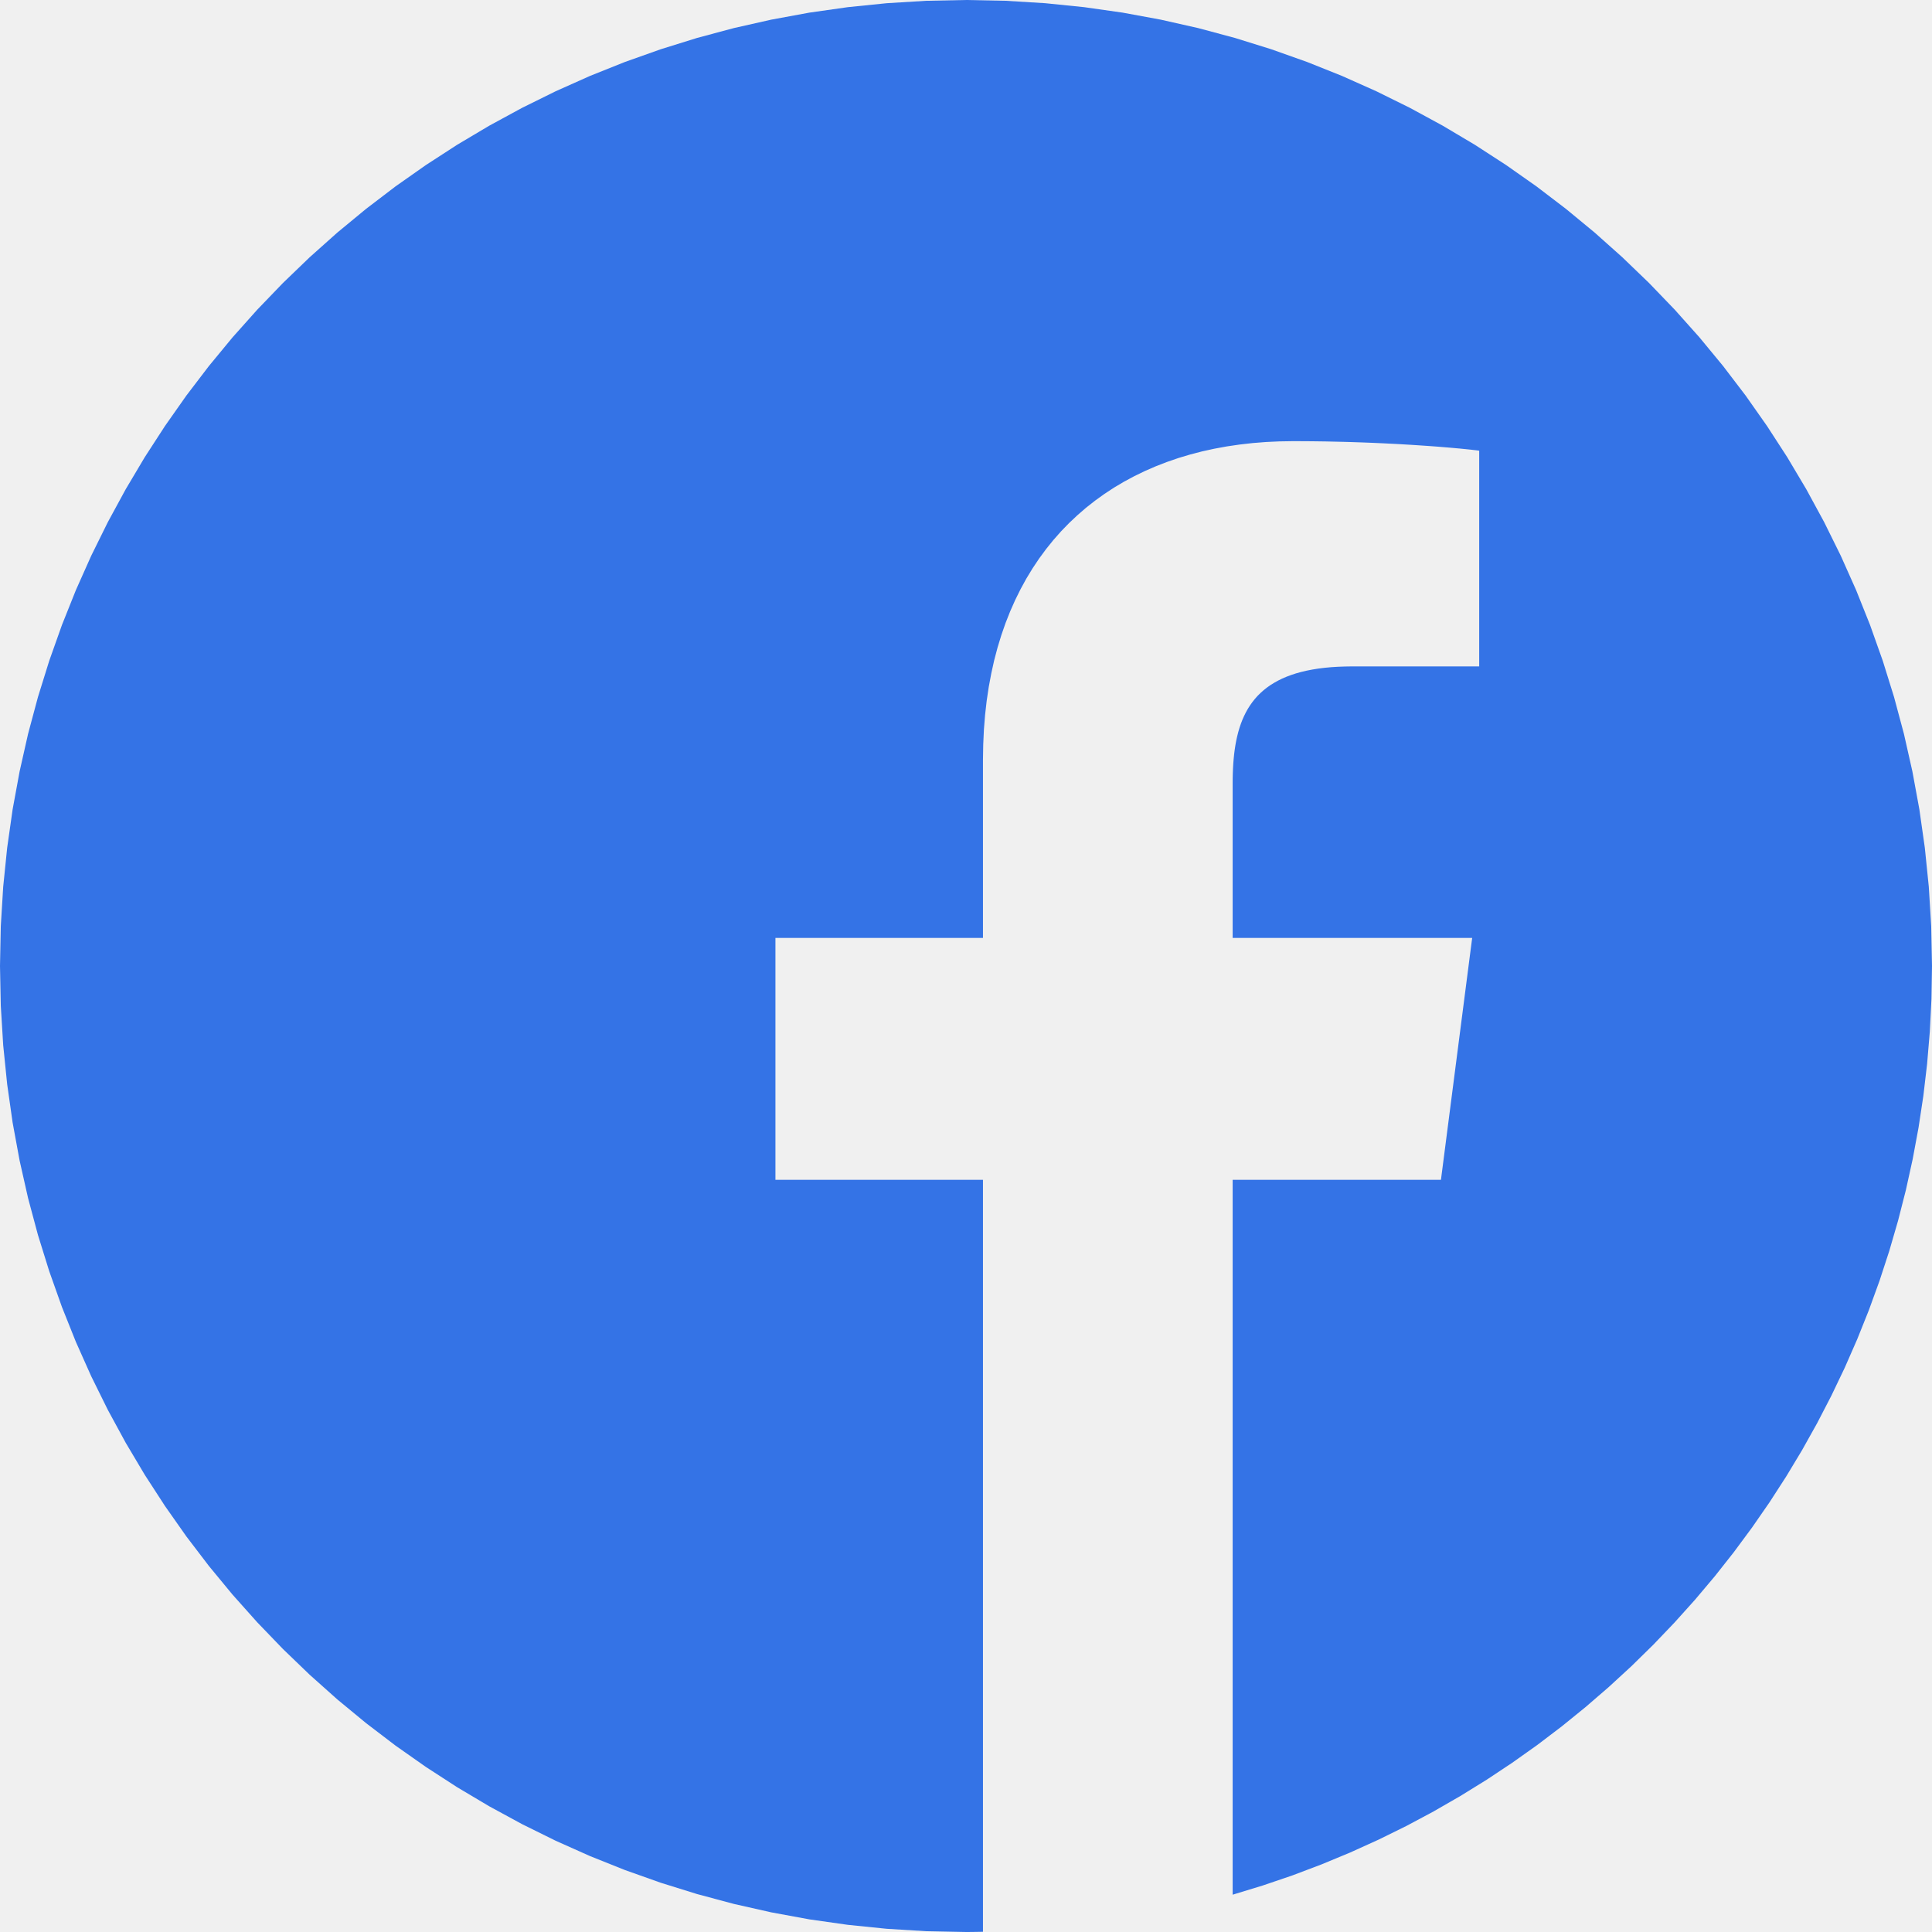
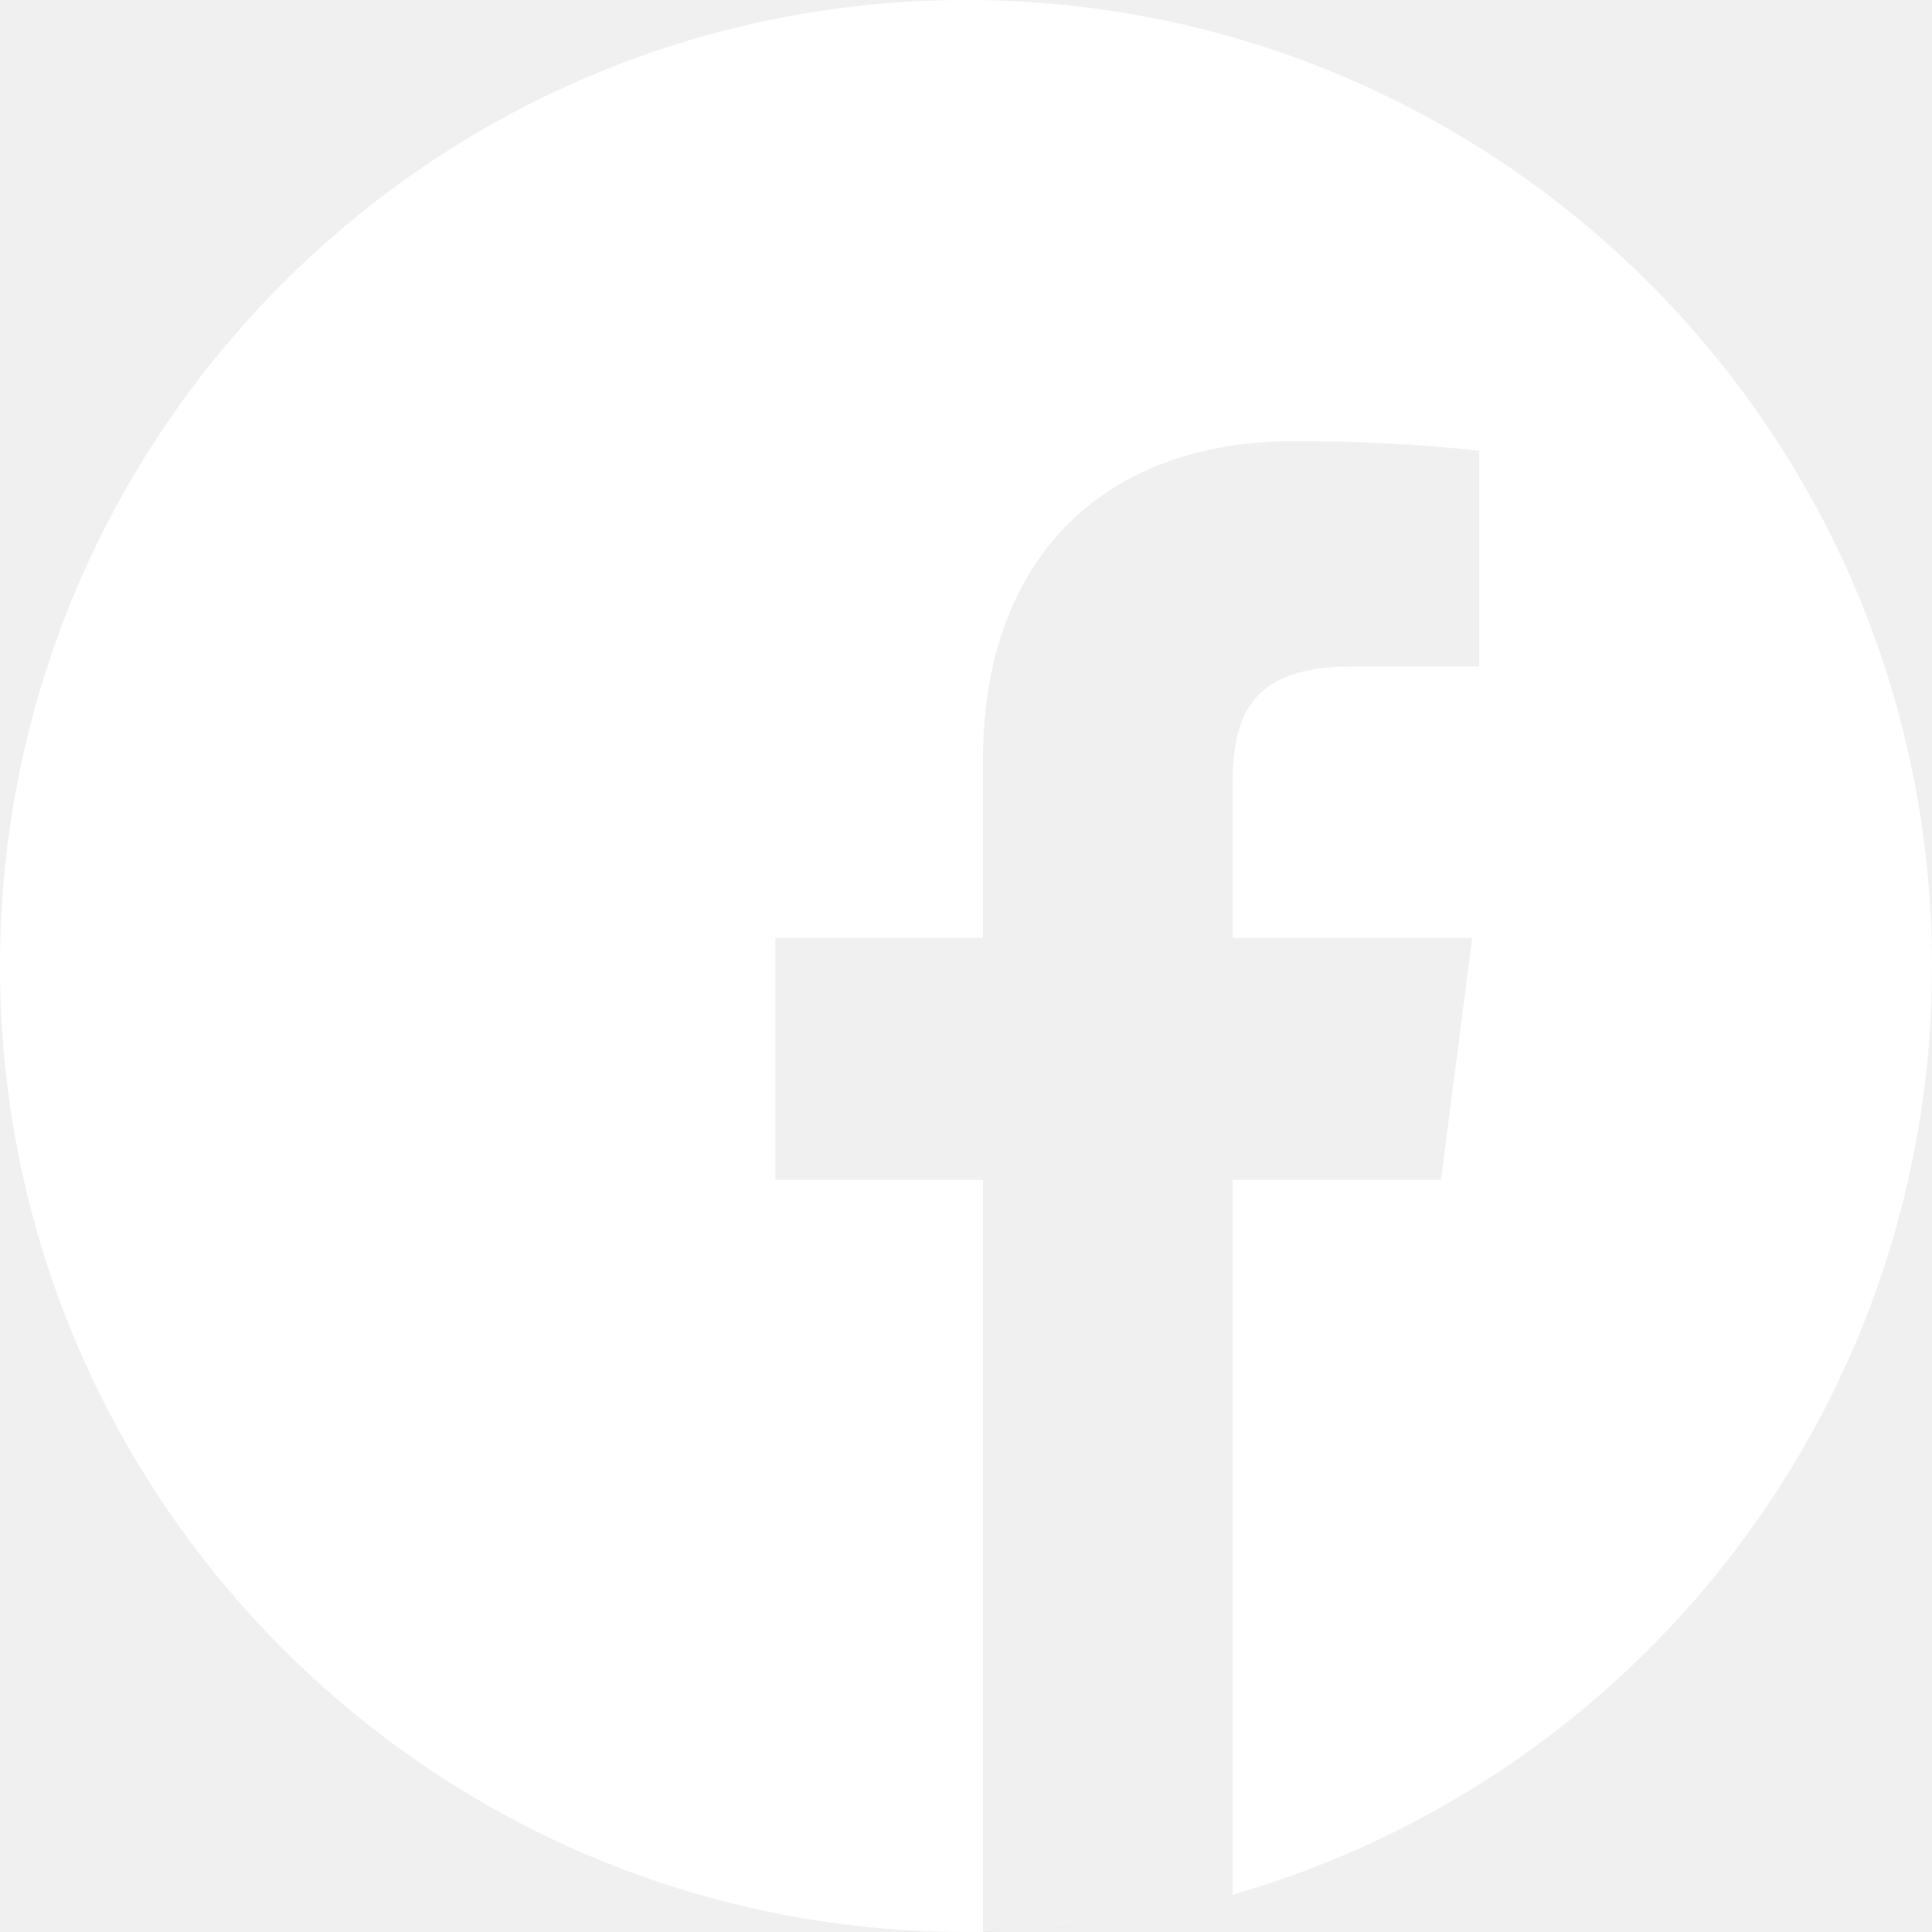
- <svg xmlns="http://www.w3.org/2000/svg" xmlns:xlink="http://www.w3.org/1999/xlink" version="1.1" preserveAspectRatio="xMidYMid meet" viewBox="0 0 682 682" width="682" height="682">
+ <svg xmlns="http://www.w3.org/2000/svg" id="Layer_1" data-name="Layer 1" viewBox="0 0 512 512">
  <defs>
-     <path d="M426.58 671.15L425.79 671.36L425 671.56L425.79 671.36L426.58 671.15L427.37 670.94L428.16 670.73L427.37 670.94L426.58 671.15Z" id="bLmo1dlb0" />
-     <path d="M368.96 1.13L382.72 2.53L396.3 4.46L409.72 6.93L422.94 9.91L435.96 13.4L448.77 17.39L461.36 21.86L473.72 26.8L485.84 32.21L497.7 38.07L509.29 44.37L520.61 51.1L531.64 58.25L542.38 65.8L552.8 73.75L562.91 82.09L572.68 90.81L582.11 99.89L591.19 109.32L599.91 119.09L608.25 129.2L616.2 139.62L623.75 150.36L630.9 161.39L637.63 172.71L643.93 184.3L649.79 196.16L655.2 208.28L660.14 220.64L664.61 233.23L668.6 246.04L672.09 259.06L675.07 272.28L677.54 285.7L679.47 299.28L680.87 313.04L681.72 326.95L682 341L681.81 352.63L681.23 364.16L680.27 375.58L678.94 386.9L677.24 398.1L675.18 409.18L672.77 420.13L670.01 430.94L666.91 441.61L663.47 452.14L659.7 462.52L655.61 472.73L651.21 482.78L646.49 492.65L641.47 502.35L636.15 511.87L630.54 521.19L624.64 530.32L618.46 539.24L612.01 547.96L605.3 556.46L598.32 564.74L591.08 572.79L583.6 580.61L575.88 588.18L567.91 595.51L559.72 602.59L551.31 609.41L542.68 615.97L533.83 622.25L524.78 628.26L515.53 633.98L506.09 639.42L496.47 644.56L486.66 649.39L476.67 653.92L466.52 658.13L456.21 662.03L445.74 665.59L435.13 668.83L435.13 416.47L508.66 416.47L519.68 331.09L435.13 331.09L435.13 276.71L435.14 274.87L435.18 273.07L435.25 271.3L435.35 269.56L435.49 267.85L435.66 266.17L435.87 264.53L436.12 262.93L436.41 261.36L436.75 259.83L437.13 258.33L437.56 256.88L438.04 255.46L438.57 254.09L439.16 252.75L439.8 251.46L440.5 250.21L441.26 249.01L442.08 247.85L442.97 246.73L443.92 245.66L444.95 244.64L446.04 243.66L447.2 242.74L448.44 241.86L449.76 241.04L451.15 240.26L452.62 239.54L454.18 238.87L455.82 238.26L457.55 237.69L459.37 237.19L461.27 236.74L463.27 236.35L465.37 236.01L467.56 235.74L469.85 235.52L472.24 235.37L474.74 235.28L477.34 235.24L522.16 235.24L522.16 159.09L521.54 159.01L520.85 158.92L520.09 158.84L519.26 158.74L518.37 158.65L517.42 158.55L516.4 158.45L515.32 158.34L514.18 158.24L512.98 158.13L511.72 158.02L510.41 157.91L509.05 157.8L507.63 157.68L506.15 157.57L504.63 157.46L503.06 157.35L501.44 157.24L499.77 157.13L498.06 157.02L496.31 156.92L494.51 156.81L492.67 156.71L490.8 156.62L488.88 156.52L486.93 156.43L484.94 156.34L482.92 156.26L480.86 156.18L478.77 156.11L476.66 156.04L474.51 155.98L472.34 155.93L470.14 155.88L467.91 155.83L465.67 155.8L463.4 155.77L461.11 155.75L458.8 155.74L456.48 155.73L451.64 155.81L446.88 156.03L442.21 156.4L437.62 156.92L433.11 157.58L428.69 158.39L424.36 159.34L420.13 160.44L415.99 161.68L411.95 163.07L408 164.6L404.16 166.27L400.43 168.08L396.79 170.03L393.27 172.12L389.86 174.36L386.56 176.73L383.37 179.24L380.31 181.89L377.36 184.67L374.53 187.59L371.83 190.65L369.26 193.84L366.81 197.17L364.5 200.63L362.31 204.23L360.27 207.96L358.36 211.82L356.59 215.81L354.96 219.94L353.48 224.19L352.14 228.58L350.95 233.09L349.92 237.73L349.03 242.5L348.3 247.4L347.73 252.43L347.32 257.58L347.08 262.86L346.99 268.26L346.99 331.09L273.73 331.09L273.73 416.47L346.99 416.47L346.99 681.92L346.84 681.92L346.69 681.93L346.54 681.93L346.1 681.94L345.95 681.94L345.8 681.94L345.65 681.95L345.5 681.95L345.35 681.95L345.2 681.95L345.05 681.96L344.9 681.96L344.75 681.96L344.6 681.97L344.45 681.97L344.3 681.97L344.15 681.97L344 681.97L343.85 681.98L343.7 681.98L343.55 681.98L343.4 681.98L343.25 681.98L343.1 681.99L342.95 681.99L342.8 681.99L342.65 681.99L342.5 681.99L342.35 681.99L342.2 682L342.05 682L341.9 682L341.75 682L341.6 682L341.45 682L341.3 682L341.15 682L341 682L326.95 681.72L313.04 680.87L299.28 679.47L285.7 677.54L272.28 675.07L259.06 672.09L246.04 668.6L233.23 664.61L220.64 660.14L208.28 655.2L196.16 649.79L184.3 643.93L172.71 637.63L161.39 630.9L150.36 623.75L139.62 616.2L129.2 608.25L119.09 599.91L109.32 591.19L99.89 582.11L90.81 572.68L82.09 562.91L73.75 552.8L65.8 542.38L58.25 531.64L51.1 520.61L44.37 509.29L38.07 497.7L32.21 485.84L26.8 473.72L21.86 461.36L17.39 448.77L13.4 435.96L9.91 422.94L6.93 409.72L4.46 396.3L2.53 382.72L1.13 368.96L0.28 355.05L0 341L0.28 326.95L1.13 313.04L2.53 299.28L4.46 285.7L6.93 272.28L9.91 259.06L13.4 246.04L17.39 233.23L21.86 220.64L26.8 208.28L32.21 196.16L38.07 184.3L44.37 172.71L51.1 161.39L58.25 150.36L65.8 139.62L73.75 129.2L82.09 119.09L90.81 109.32L99.89 99.89L109.32 90.81L119.09 82.09L129.2 73.75L139.62 65.8L150.36 58.25L161.39 51.1L172.71 44.37L184.3 38.07L196.16 32.21L208.28 26.8L220.64 21.86L233.23 17.39L246.04 13.4L259.06 9.91L272.28 6.93L285.7 4.46L299.28 2.53L313.04 1.13L326.95 0.28L341 0L355.05 0.28L368.96 1.13Z" id="h4thQOvpLm" />
+     <style>.cls-1{fill:#fff;}</style>
  </defs>
-   <g>
-     <g>
-       <path />
-       <path />
-       <path />
-       <path />
-       <path />
-       <path />
-       <g>
-         <use xlink:href="#bLmo1dlb0" opacity="1" fill="#000000" fill-opacity="1" />
-         <g>
-           <use xlink:href="#bLmo1dlb0" opacity="1" fill-opacity="0" stroke="#000000" stroke-width="1" stroke-opacity="0" />
-         </g>
-       </g>
-       <path />
-       <path />
-       <g>
-         <use xlink:href="#h4thQOvpLm" opacity="1" fill="#3473e6" fill-opacity="1" />
-         <g>
-           <use xlink:href="#h4thQOvpLm" opacity="1" fill-opacity="0" stroke="#000000" stroke-width="1" stroke-opacity="0" />
-         </g>
-       </g>
-       <path />
-       <path />
-     </g>
-   </g>
+   <path d="M297.28,508.67q-3.21.52-6.42,1Q294.07,509.19,297.28,508.67Z" />
+   <path d="M302.4,507.79l-3.06.54Z" />
+   <path d="M285.14,510.34q-3.75.42-7.53.74Q281.39,510.77,285.14,510.34Z" />
+   <path d="M290.05,509.74c-1.19.16-2.4.31-3.6.45C287.65,510.05,288.86,509.9,290.05,509.74Z" />
+   <path d="M309.37,506.41l-2.71.57Z" />
+   <path d="M326.66,502.11l-2.18.61Z" />
+   <path d="M321.43,503.54l-2.37.62Z" />
+   <path d="M314.59,505.25l-2.52.57Z" />
+   <path d="M277.53,511.09q-2,.17-4,.3Q275.51,511.26,277.53,511.09Z" />
+   <path class="cls-1" d="M512,256C512,114.64,397.36,0,256,0S0,114.64,0,256,114.64,512,256,512c1.5,0,3,0,4.5-.06V312.66h-55v-64.1h55V201.39c0-54.7,33.39-84.48,82.19-84.48A454.76,454.76,0,0,1,392,119.43v57.18H358.35c-26.55,0-31.69,12.61-31.69,31.12v40.83h63.48l-8.27,64.1H326.66V502.11C433.67,471.43,512,372.85,512,256Z" />
+   <path d="M272.91,511.43c-2.66.17-5.34.31-8,.4C267.57,511.74,270.25,511.6,272.91,511.43Z" />
+   <path d="M264.75,511.84c-1.41,0-2.83.08-4.25.1C261.92,511.92,263.34,511.88,264.75,511.84Z" />
</svg>
